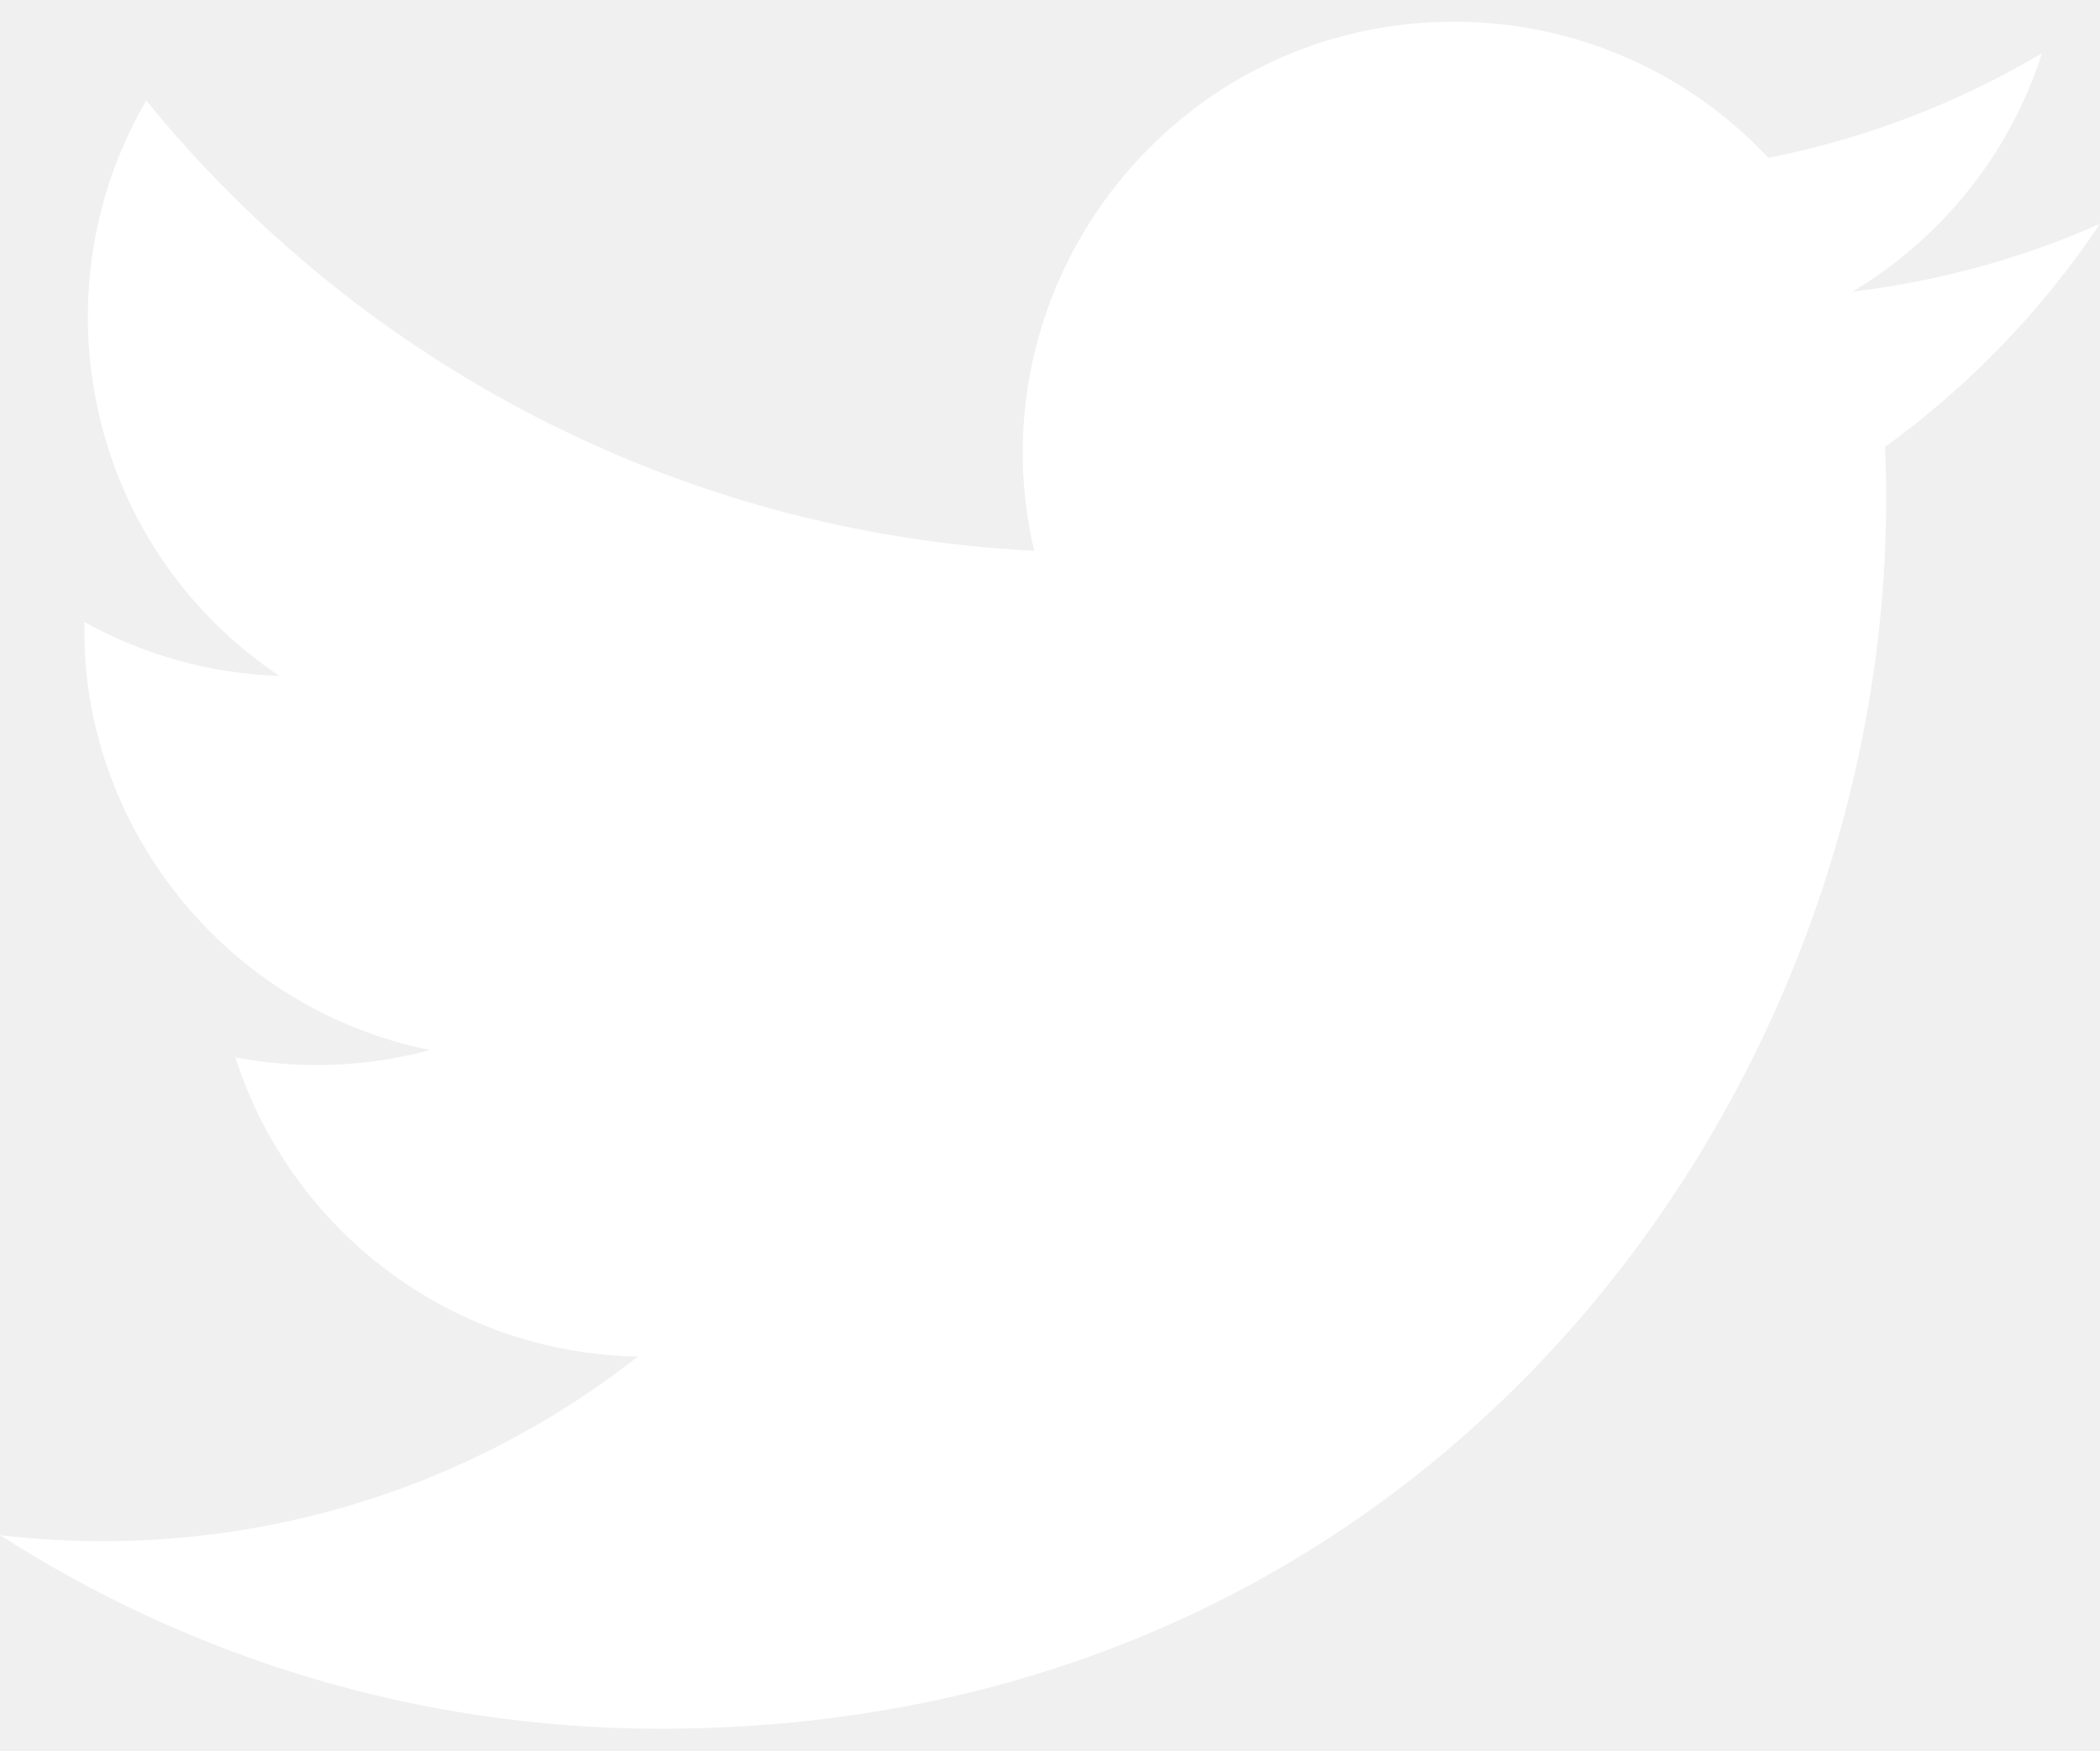
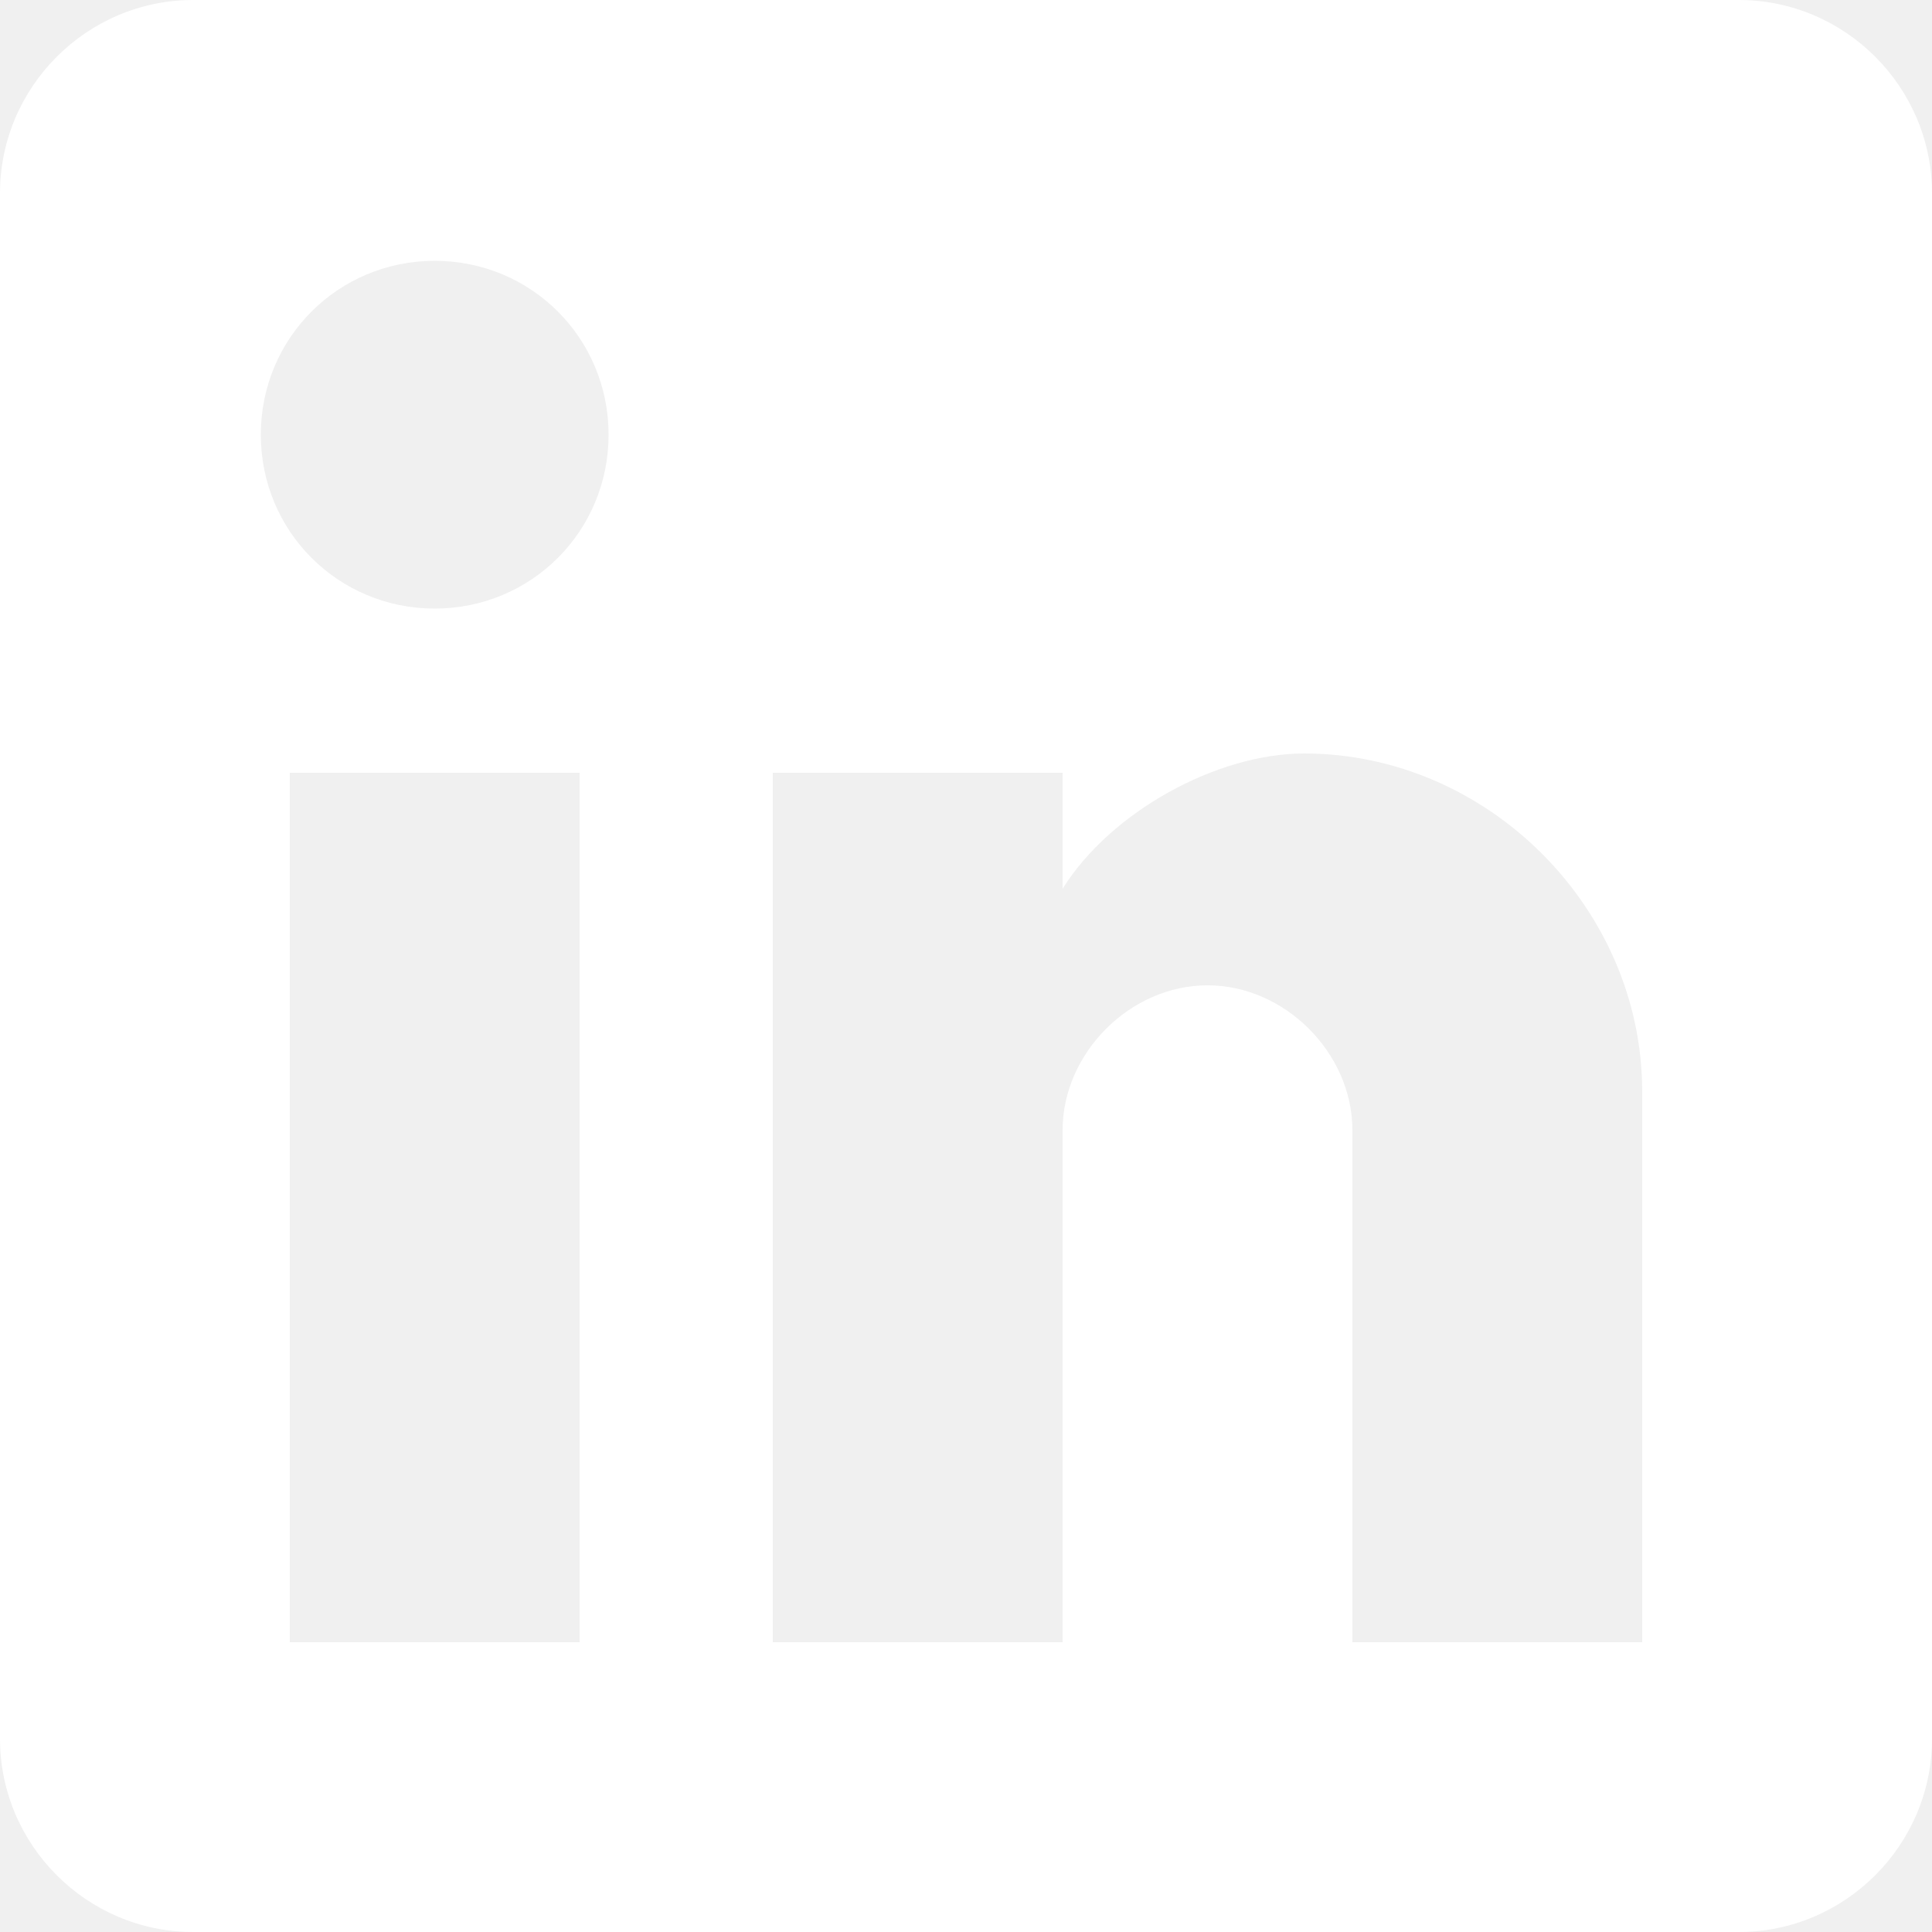
- <svg xmlns="http://www.w3.org/2000/svg" width="24" height="20" viewBox="0 0 24 20" fill="none">
-   <path d="M24 2.557C23.117 2.949 22.168 3.213 21.172 3.332C22.189 2.723 22.97 1.758 23.337 0.608C22.386 1.172 21.332 1.582 20.21 1.803C19.313 0.846 18.032 0.248 16.616 0.248C13.437 0.248 11.101 3.214 11.819 6.293C7.728 6.088 4.1 4.128 1.671 1.149C0.381 3.362 1.002 6.257 3.194 7.723C2.388 7.697 1.628 7.476 0.965 7.107C0.911 9.388 2.546 11.522 4.914 11.997C4.221 12.185 3.462 12.229 2.69 12.081C3.316 14.037 5.134 15.46 7.29 15.5C5.22 17.123 2.612 17.848 0 17.54C2.179 18.937 4.768 19.752 7.548 19.752C16.69 19.752 21.855 12.031 21.543 5.106C22.505 4.411 23.34 3.544 24 2.557Z" fill="white" />
+ <svg xmlns="http://www.w3.org/2000/svg" width="20" height="20" viewBox="0 0 20 20" fill="none">
+   <path fill-rule="evenodd" clip-rule="evenodd" d="M2 0H18C19.1 0 20 0.9 20 2V18C20 19.1 19.1 20 18 20H2C0.9 20 0 19.1 0 18V2C0 0.9 0.9 0 2 0ZM6 17V8H3V17H6ZM4.5 6.3C3.5 6.3 2.7 5.5 2.7 4.5C2.7 3.5 3.5 2.7 4.5 2.7C5.5 2.7 6.3 3.5 6.3 4.5C6.3 5.5 5.5 6.3 4.5 6.3ZM14 17H17V11.3C17 9.4 15.4 7.8 13.5 7.8C12.6 7.8 11.5 8.4 11 9.2V8H8V17H11V11.7C11 10.9 11.7 10.2 12.5 10.2C13.3 10.2 14 10.9 14 11.7V17Z" fill="white" />
</svg>
